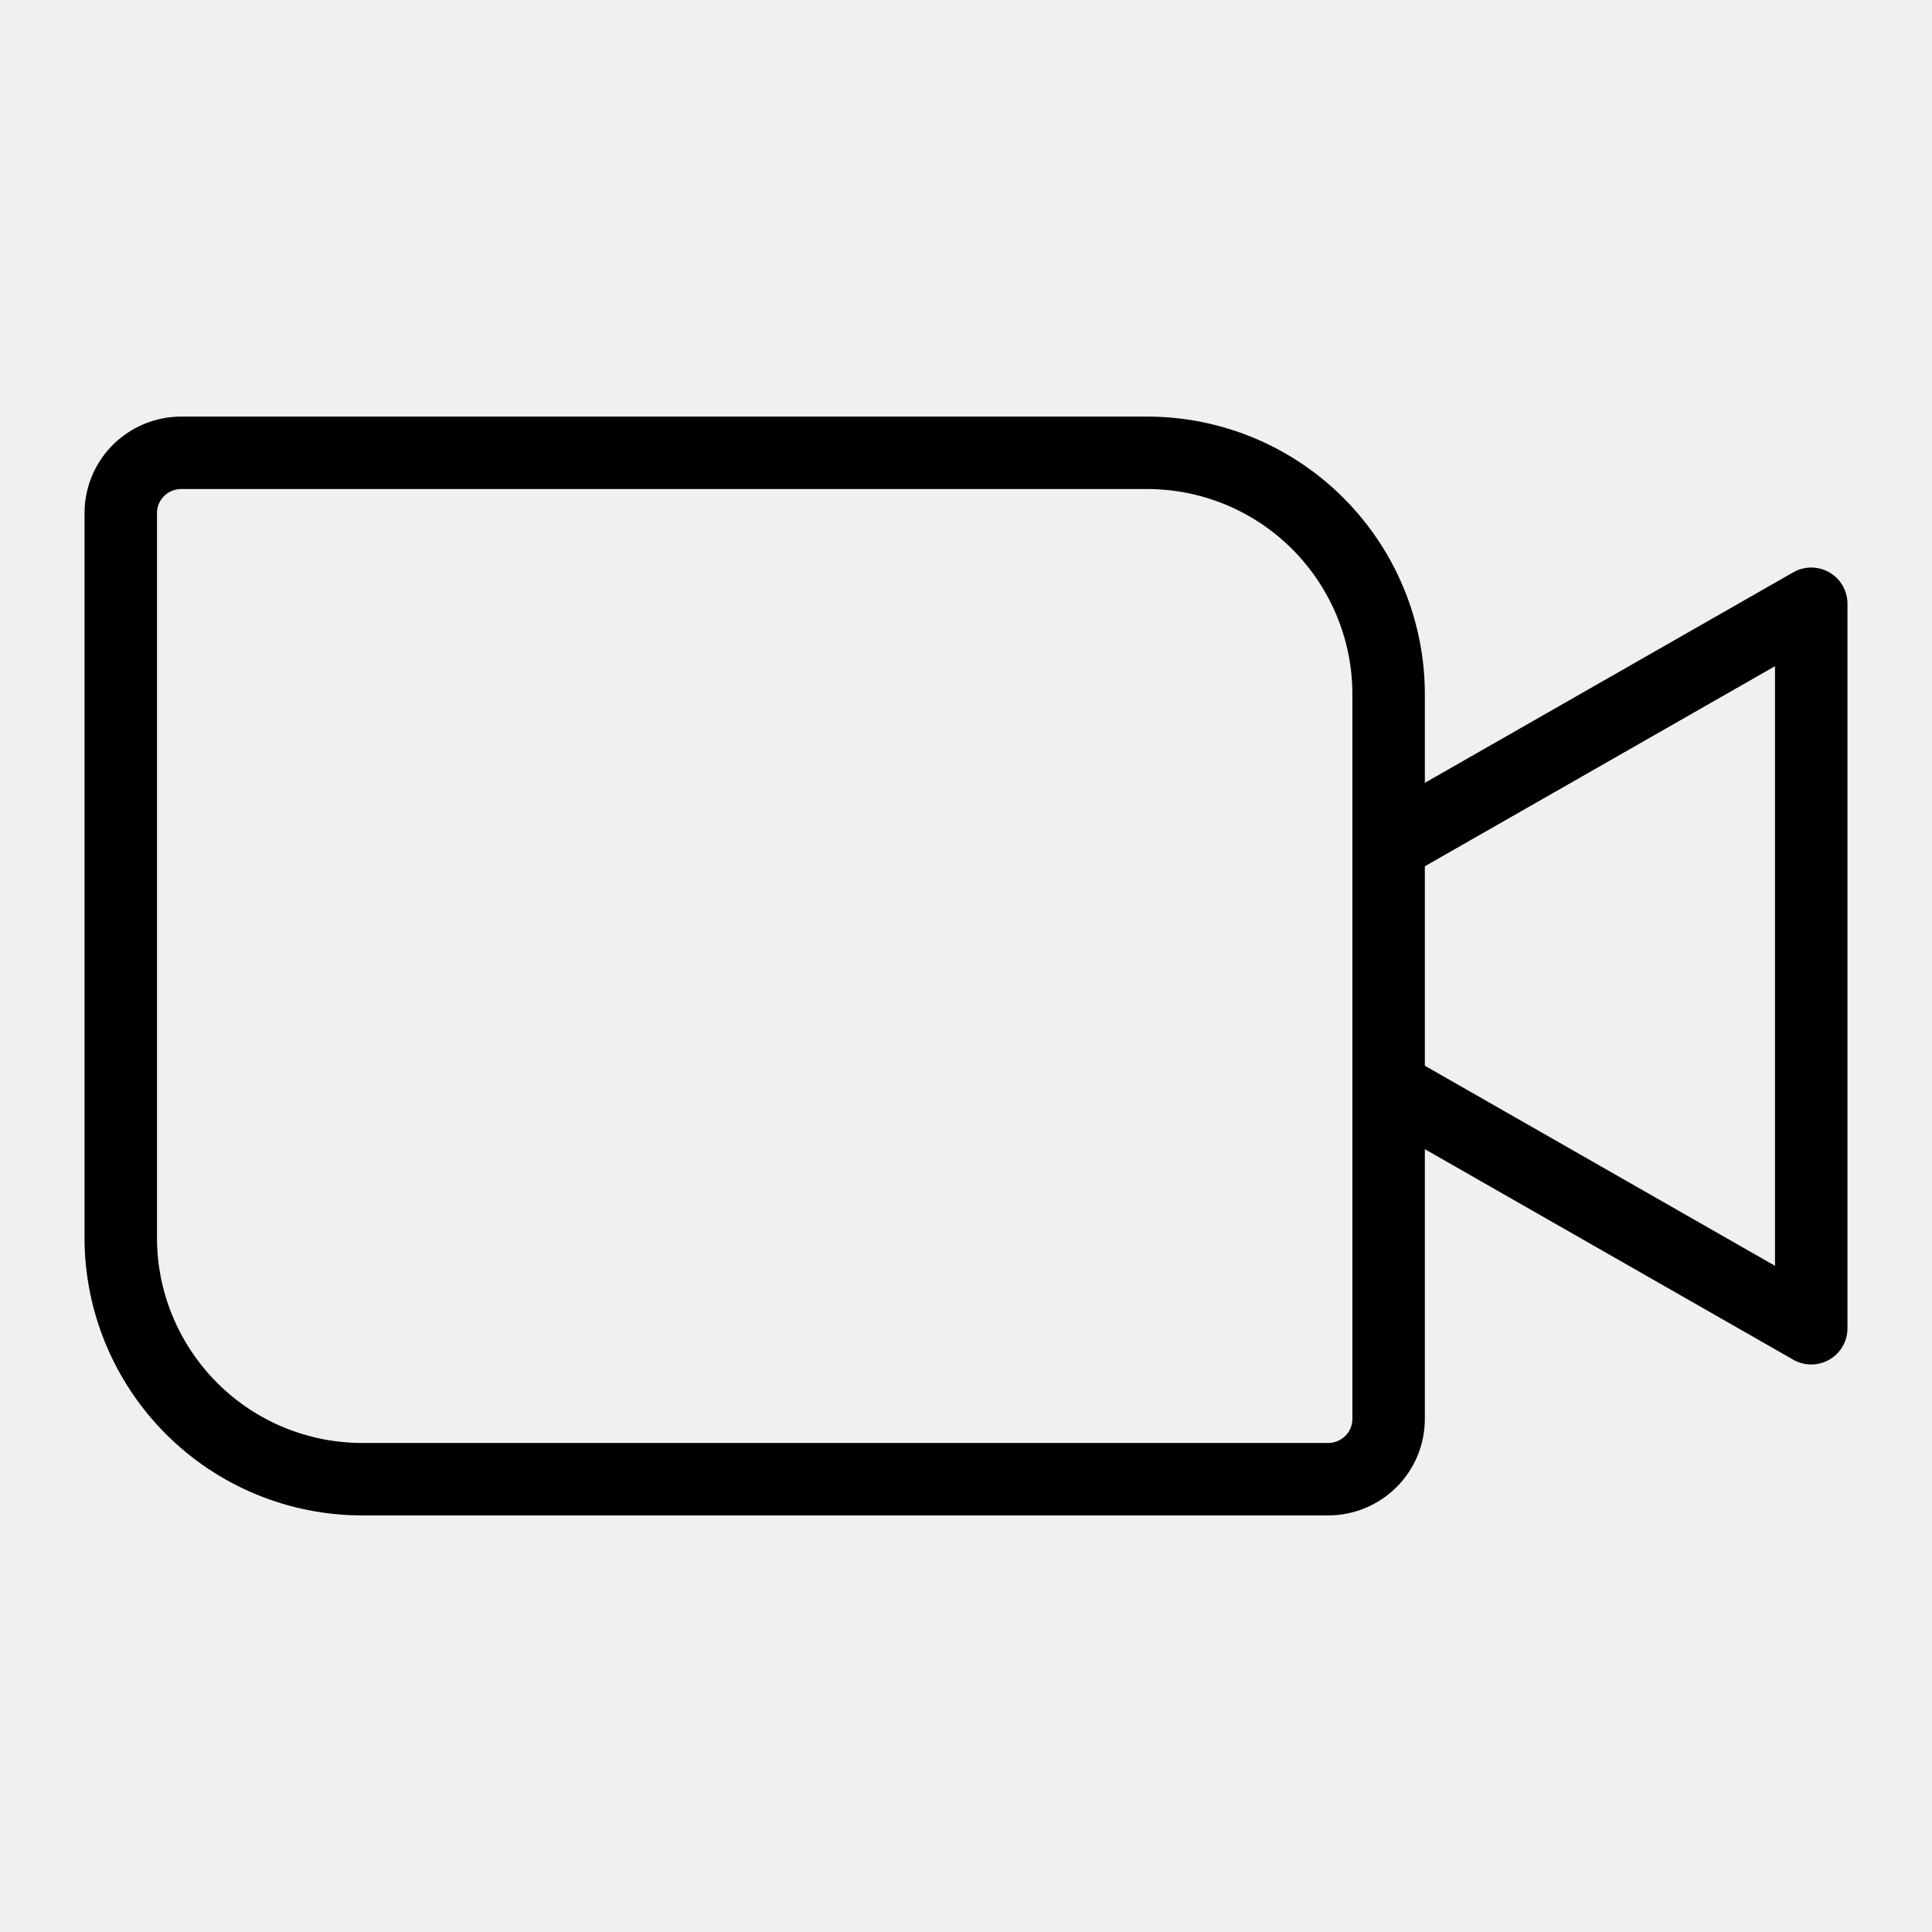
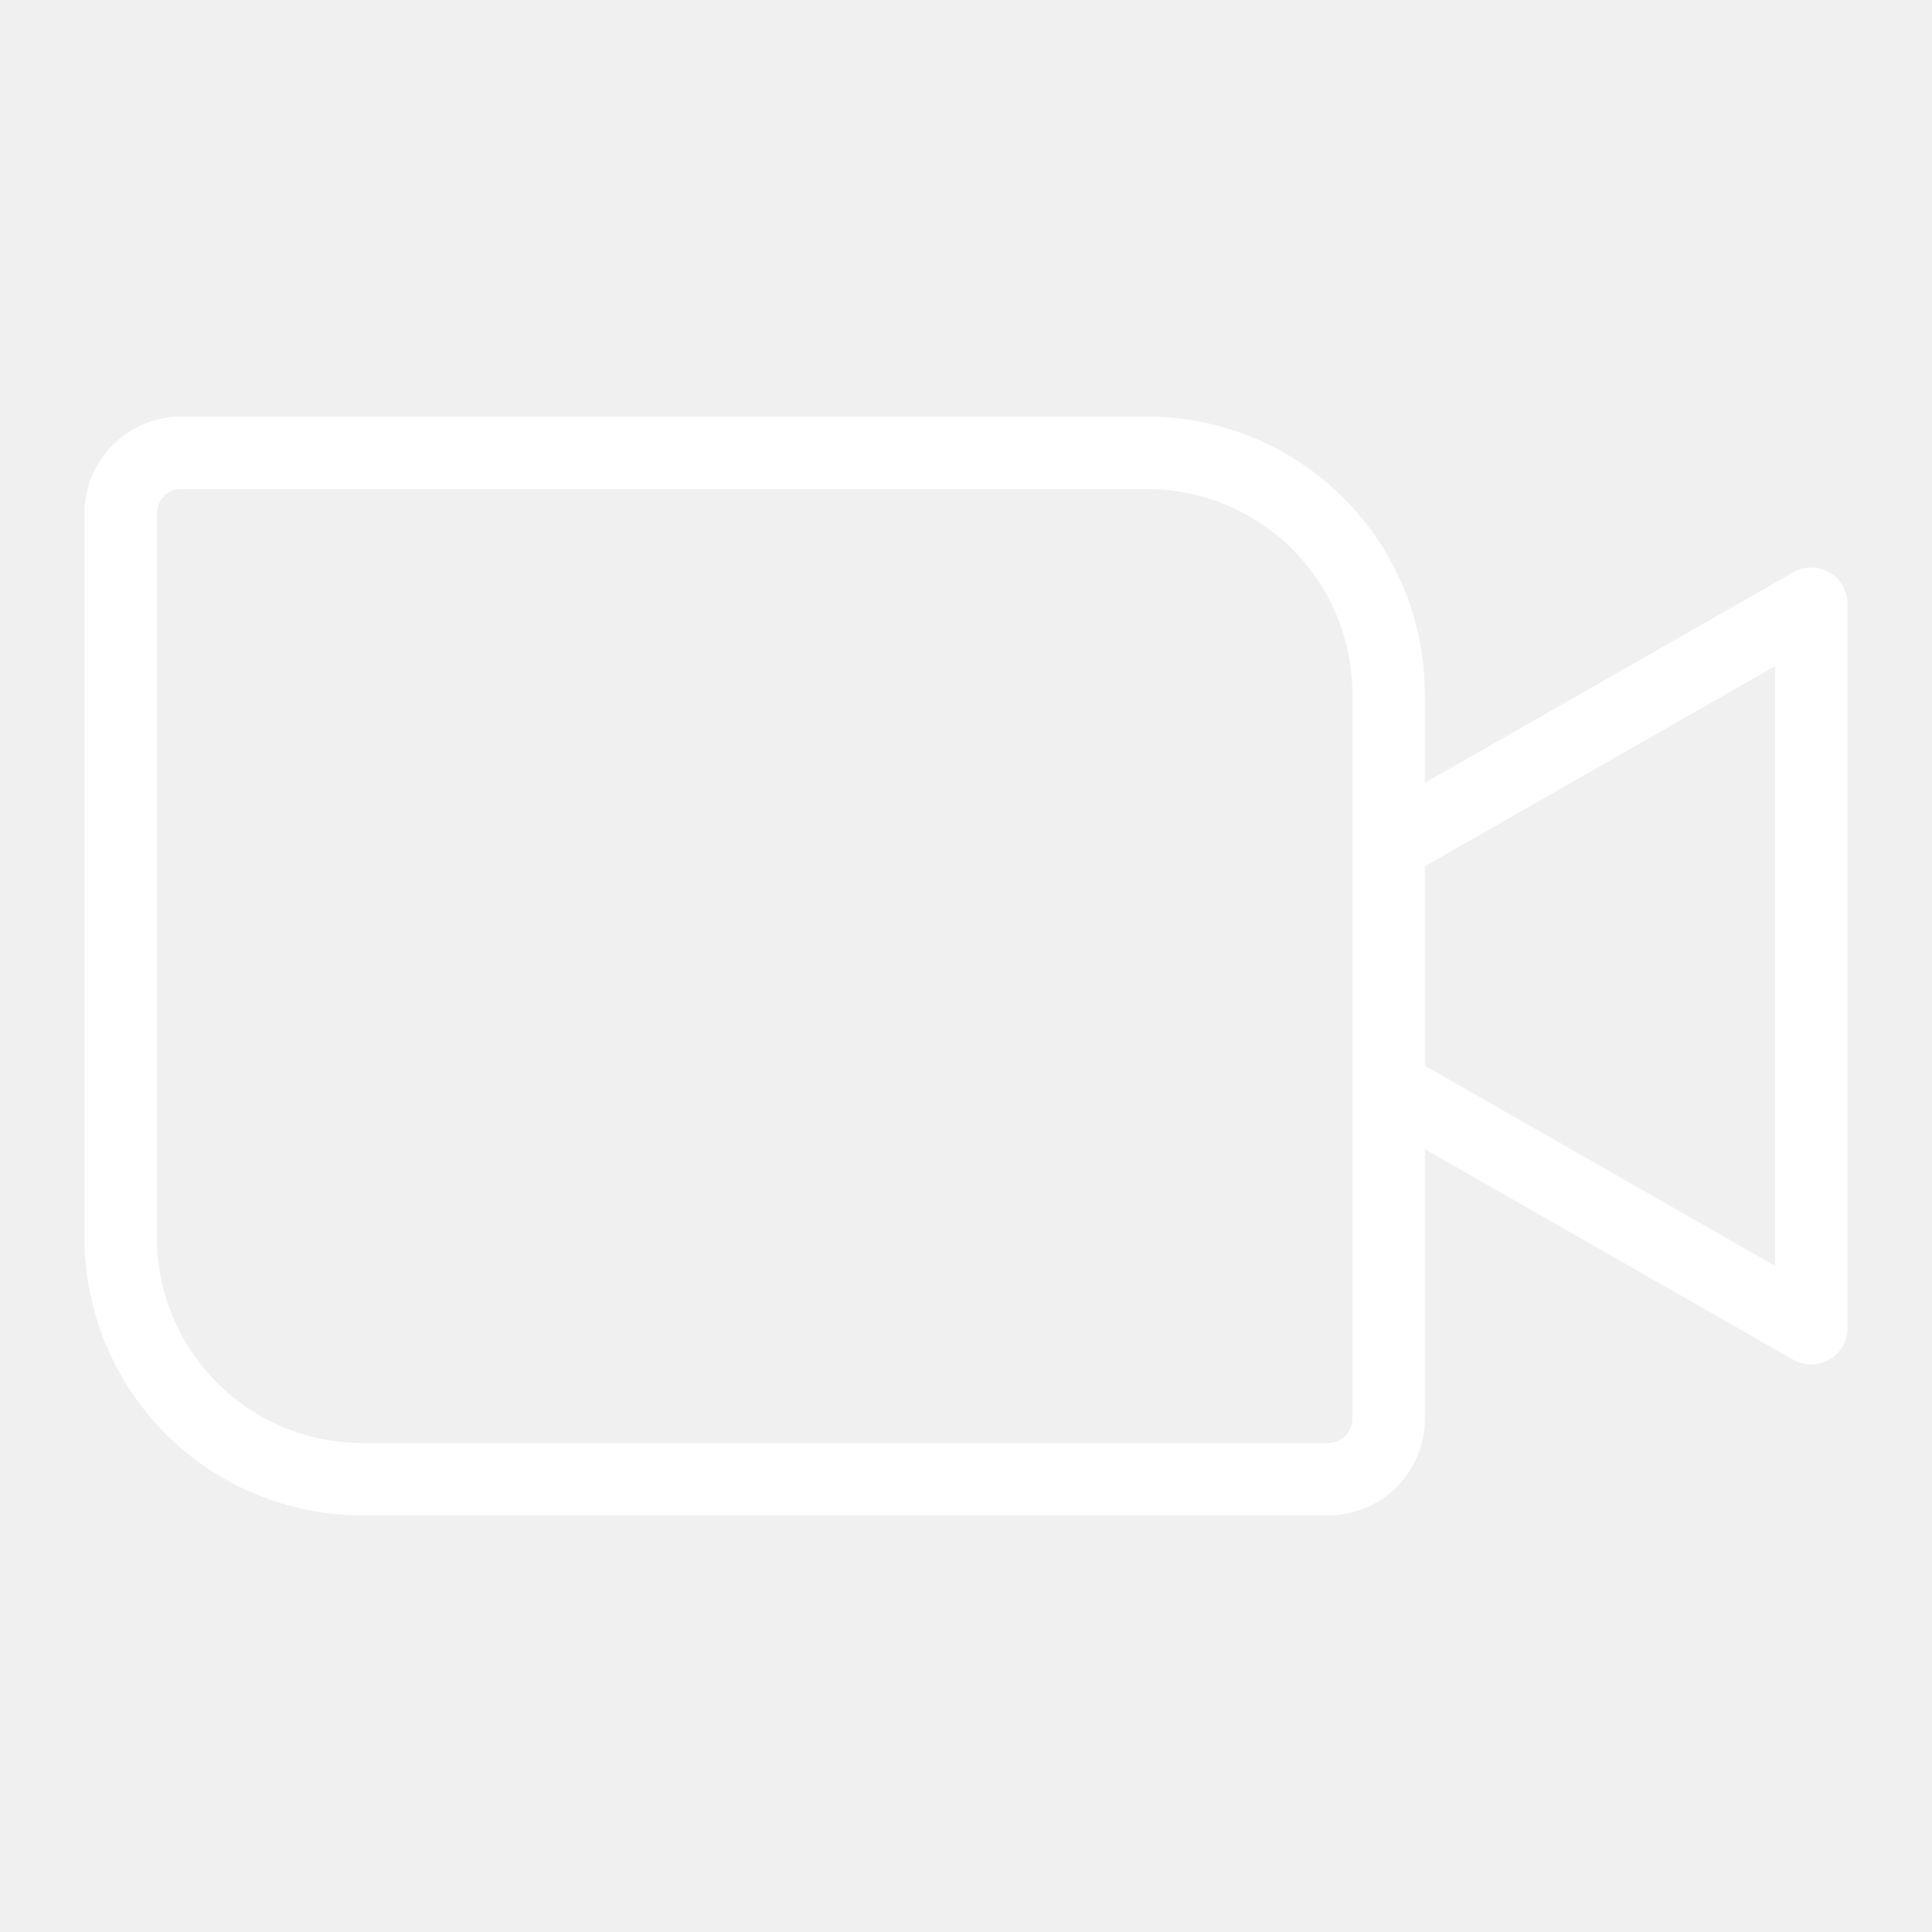
- <svg xmlns="http://www.w3.org/2000/svg" version="1.1" width="32" height="32" viewBox="0 0 32 32">
-   <path fill="none" stroke-linejoin="round" stroke-linecap="round" stroke-miterlimit="4" stroke-width="1.2" stroke="#000" d="M3 7.5h16c1.061 0 2.078 0.421 2.828 1.172s1.172 1.768 1.172 2.828v12c0 0.265-0.105 0.52-0.293 0.707s-0.442 0.293-0.707 0.293h-16c-1.061 0-2.078-0.421-2.828-1.172s-1.172-1.768-1.172-2.828v-12c0-0.265 0.105-0.52 0.293-0.707s0.442-0.293 0.707-0.293v0z" />
-   <path fill="none" stroke-linejoin="round" stroke-linecap="round" stroke-miterlimit="4" stroke-width="1.2" stroke="#000" d="M23 14l7-4v12l-7-4" />
+ <svg xmlns="http://www.w3.org/2000/svg" width="80" height="80" viewBox="0 0 80 80" fill="none">
+   <path d="M7.5 18.75H47.5C50.152 18.75 52.696 19.804 54.571 21.679C56.446 23.554 57.5 26.098 57.5 28.75V58.75C57.5 59.413 57.237 60.049 56.768 60.518C56.299 60.987 55.663 61.25 55 61.25H15C12.348 61.25 9.804 60.196 7.929 58.321C6.054 56.446 5 53.902 5 51.25V21.25C5 20.587 5.263 19.951 5.732 19.482C6.201 19.013 6.837 18.75 7.5 18.75V18.75Z" stroke="white" stroke-width="3" stroke-linecap="round" stroke-linejoin="round" />
+   <path d="M57.5 35L75 25V55L57.5 45" stroke="white" stroke-width="3" stroke-linecap="round" stroke-linejoin="round" />
</svg>
